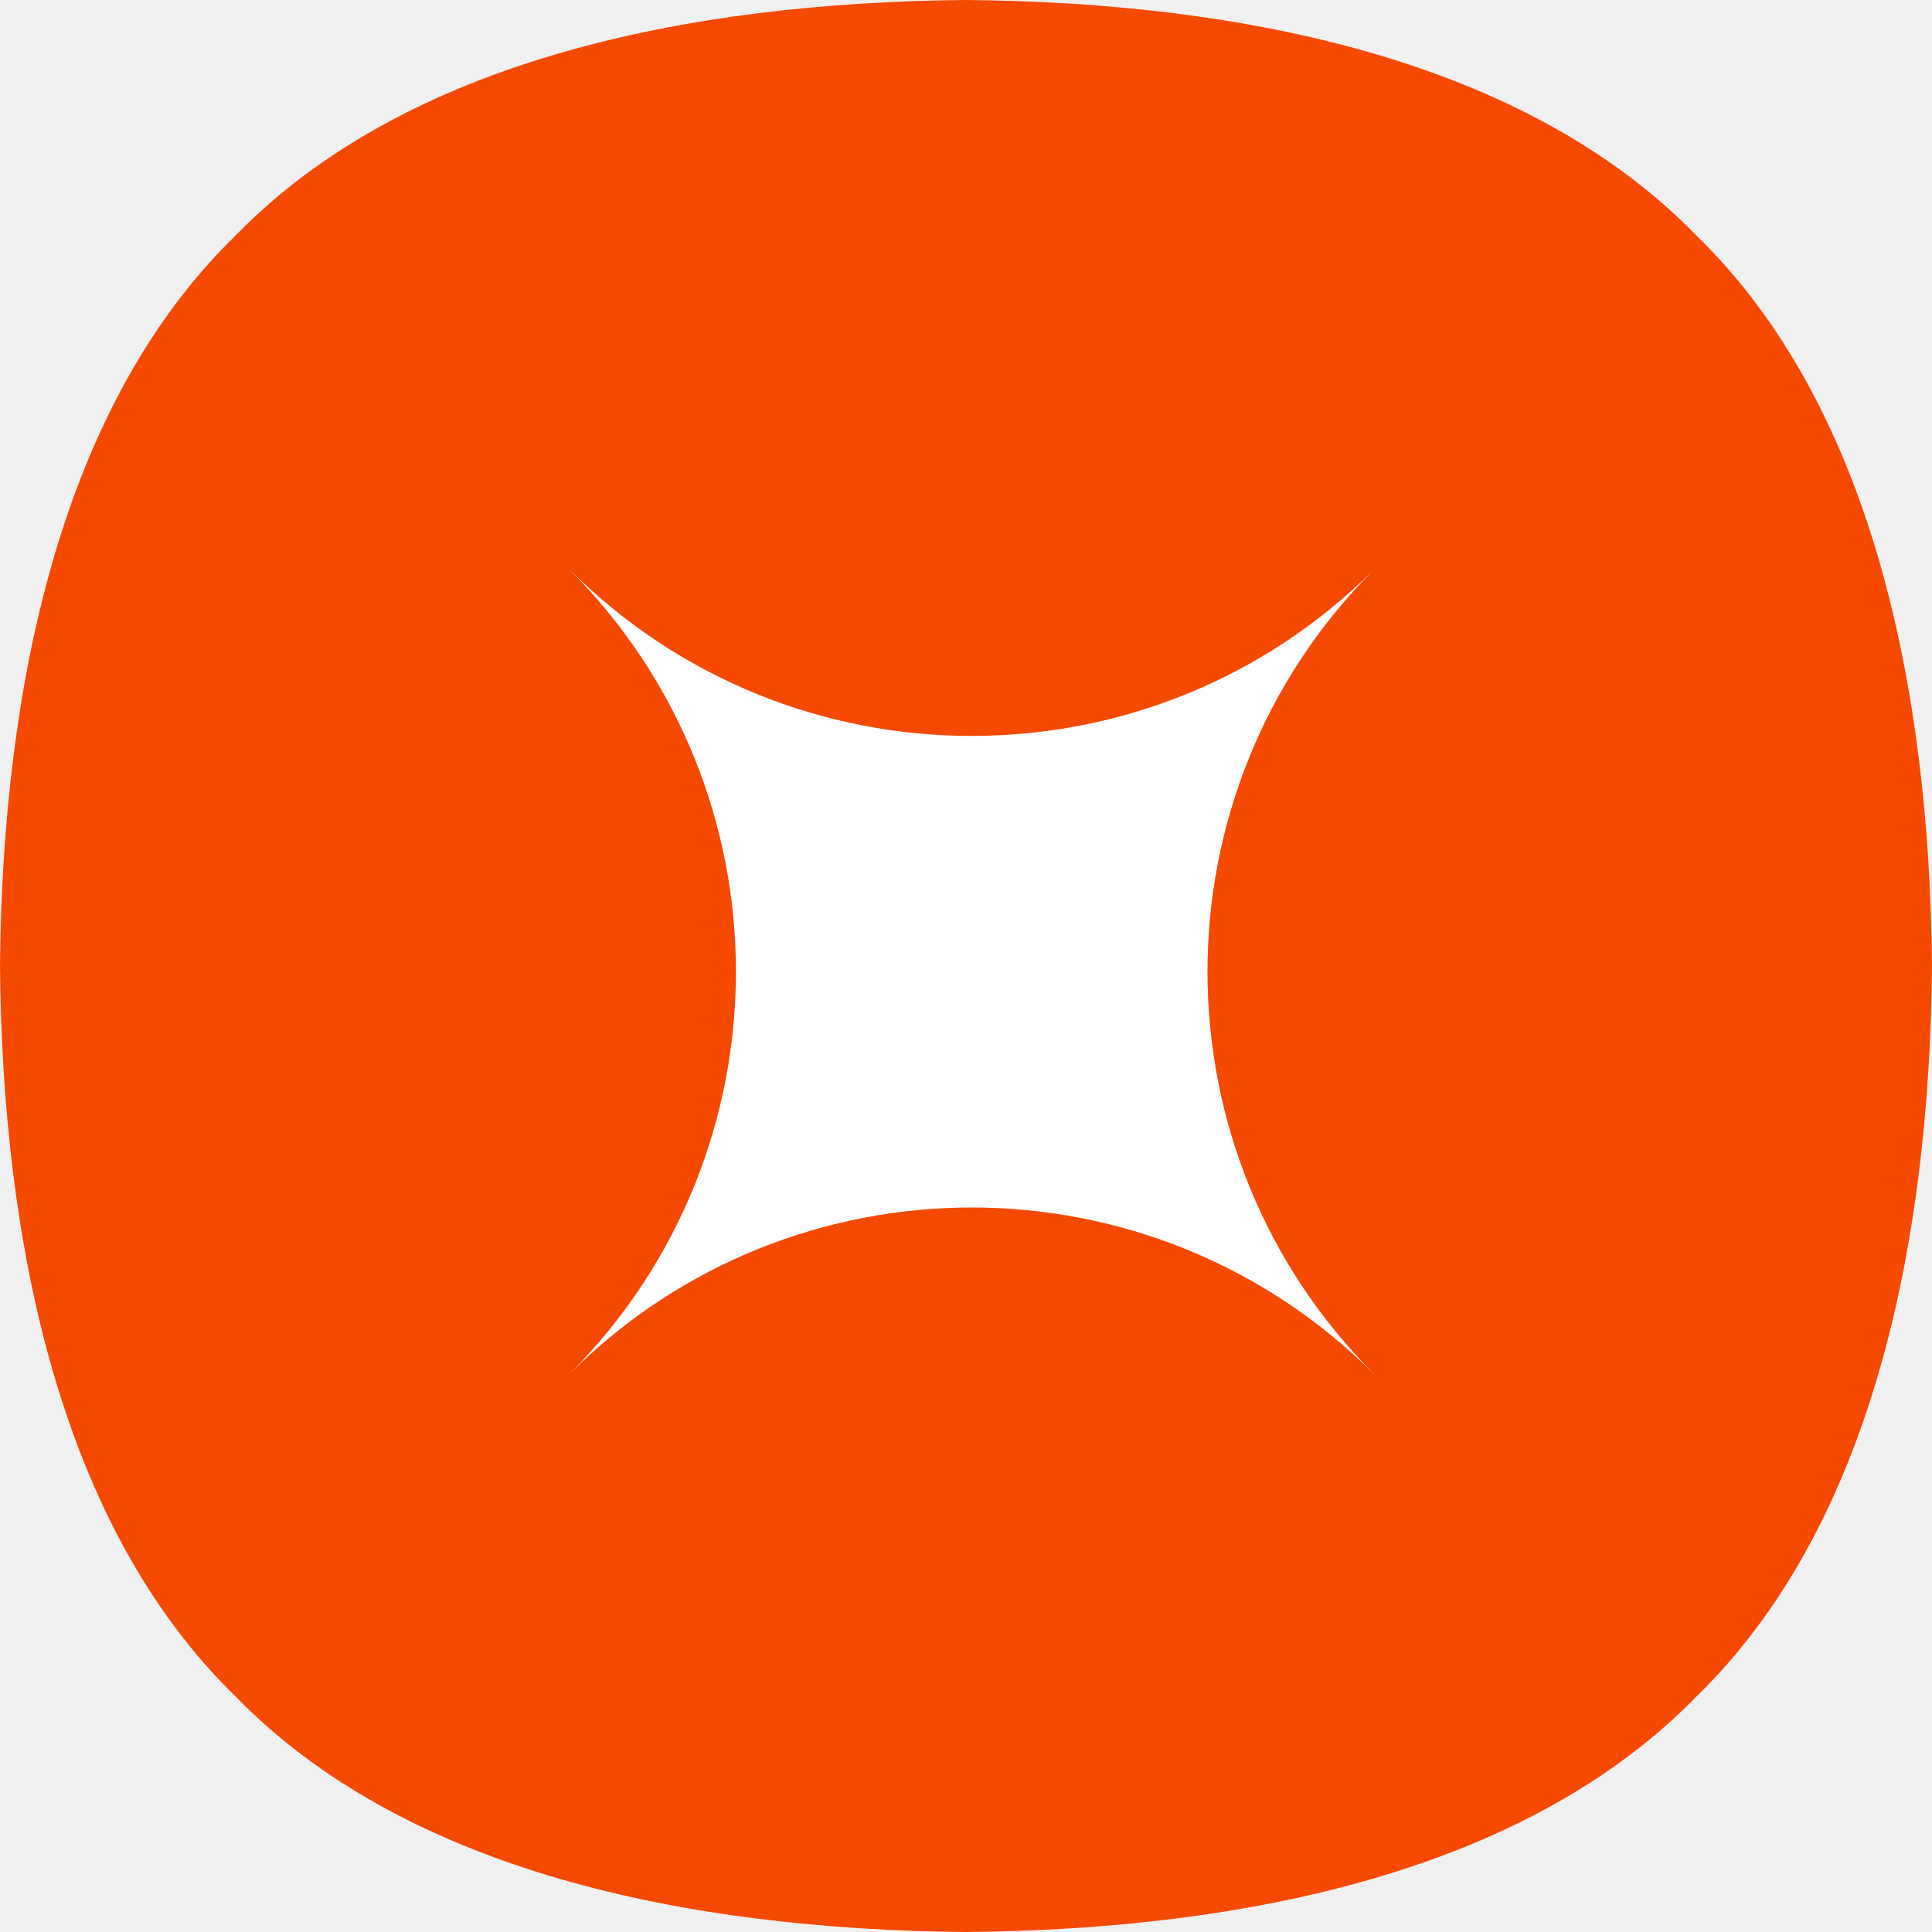
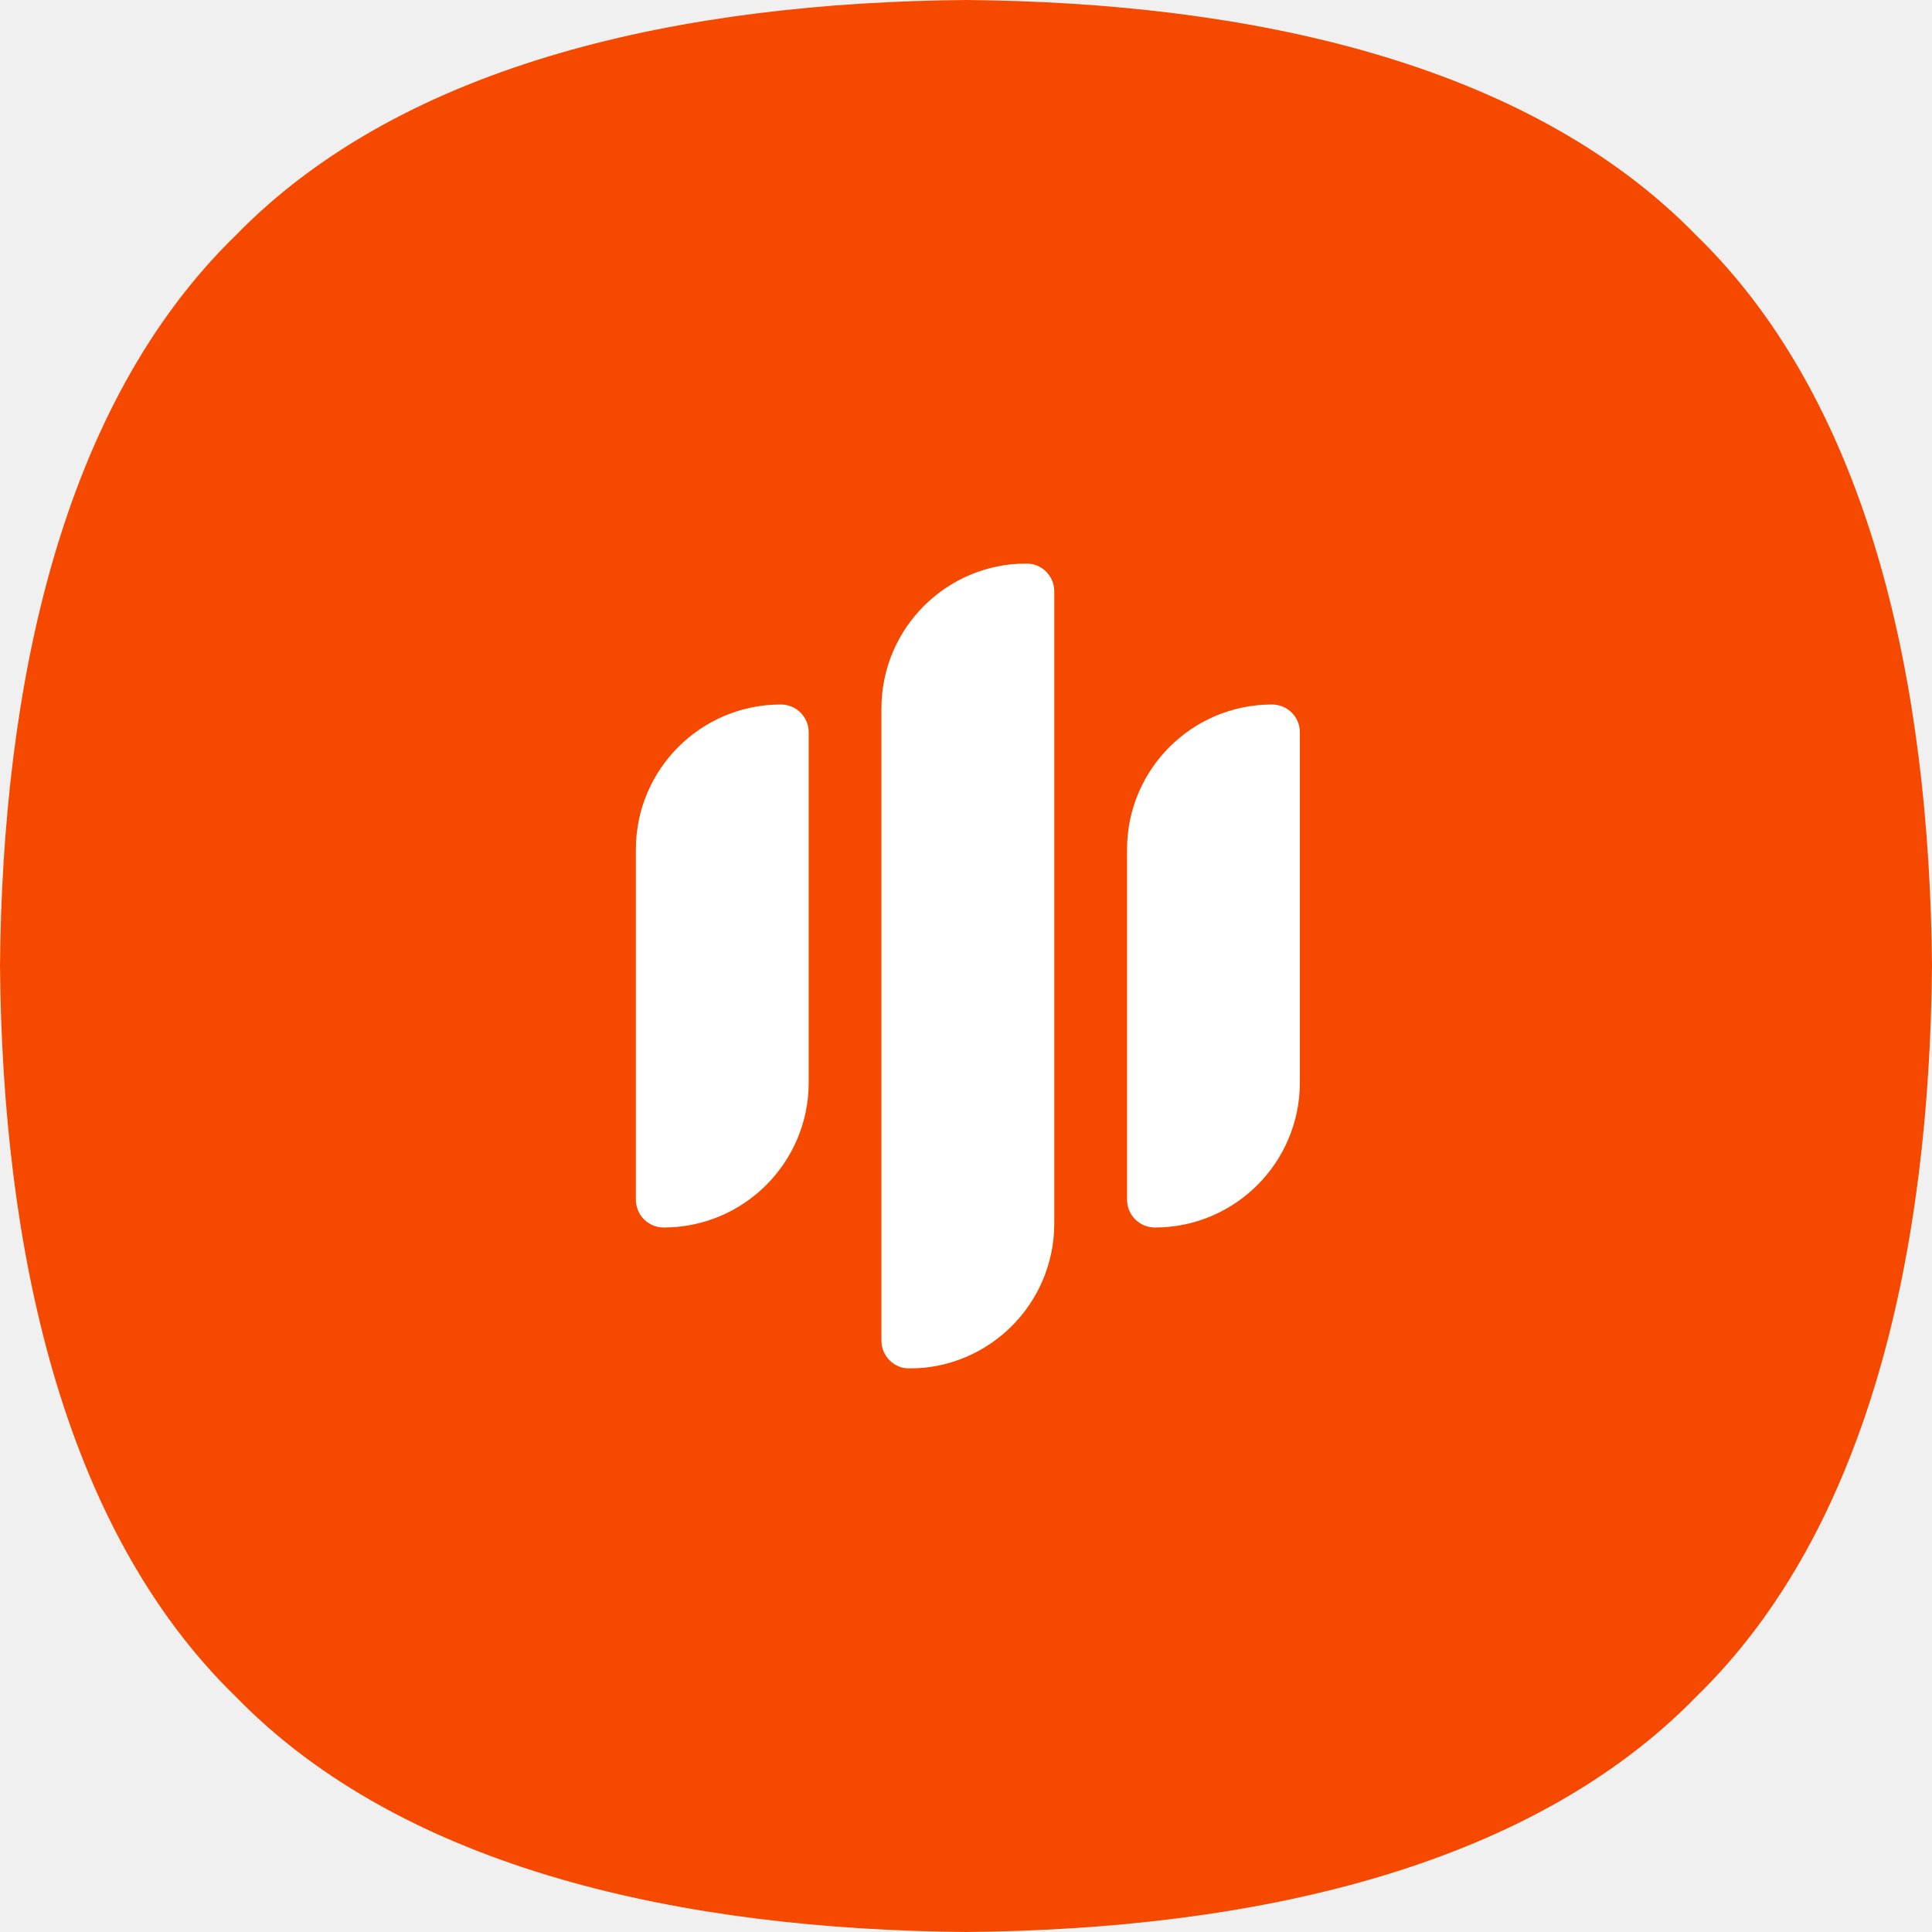
<svg xmlns="http://www.w3.org/2000/svg" width="48" height="48" viewBox="0 0 48 48" fill="none">
  <path d="M41.176 24.088C41.176 14.651 33.525 7 24.088 7C14.651 7 7 14.651 7 24.088C7 33.525 14.651 41.176 24.088 41.176C33.525 41.176 41.176 33.525 41.176 24.088Z" fill="#F54900" />
  <path fill-rule="evenodd" clip-rule="evenodd" d="M24 48C30.967 47.939 37.933 46.481 42.148 42.148C46.481 37.933 47.939 30.967 48 24C47.939 17.033 46.481 10.067 42.148 5.852C37.933 1.519 30.967 0.061 24 0C17.033 0.061 10.067 1.519 5.852 5.852C1.519 10.067 0.061 17.033 0 24C0.061 30.967 1.519 37.933 5.852 42.148C10.067 46.481 17.033 47.939 24 48ZM23.228 12C22.856 18.03 18.03 22.856 12 23.227V24.773C18.03 25.145 22.855 29.97 23.228 36H24.774C25.146 29.97 29.971 25.146 36 24.774V23.227C29.97 22.855 25.145 18.03 24.774 12H23.228Z" fill="#F54900" />
-   <path d="M34.111 14.174C28.619 19.699 28.63 28.63 34.142 34.142C28.63 28.63 19.699 28.619 14.174 34.111C19.665 28.585 19.654 19.654 14.142 14.142C19.654 19.654 28.585 19.665 34.111 14.174Z" fill="white" />
+   <mask id="mask0_311_21" style="mask-type:luminance" maskUnits="userSpaceOnUse" x="14" y="14" width="20" height="20">
+     <path d="M34 14H14V34H34V14Z" fill="white" />
+   </mask>
+   <g mask="url(#mask0_311_21)">
+     <path d="M21.899 17.602C21.899 15.613 23.512 14 25.502 14C25.884 14 26.193 14.31 26.193 14.692V30.398C26.193 32.387 24.581 34 22.591 34C22.209 34 21.899 33.69 21.899 33.308V17.602Z" fill="white" />
+     <path d="M28.001 21.105C28.001 19.116 29.614 17.503 31.603 17.503C31.985 17.503 32.295 17.812 32.295 18.194V26.895C32.295 28.884 30.682 30.497 28.693 30.497C28.311 30.497 28.001 30.188 28.001 29.805V21.105Z" fill="white" />
+     <path d="M15.798 21.105C15.798 19.116 17.41 17.503 19.4 17.503C19.782 17.503 20.092 17.812 20.092 18.194V26.895C20.092 28.884 18.479 30.497 16.489 30.497C16.107 30.497 15.798 30.188 15.798 29.805V21.105Z" fill="white" />
+   </g>
</svg>
